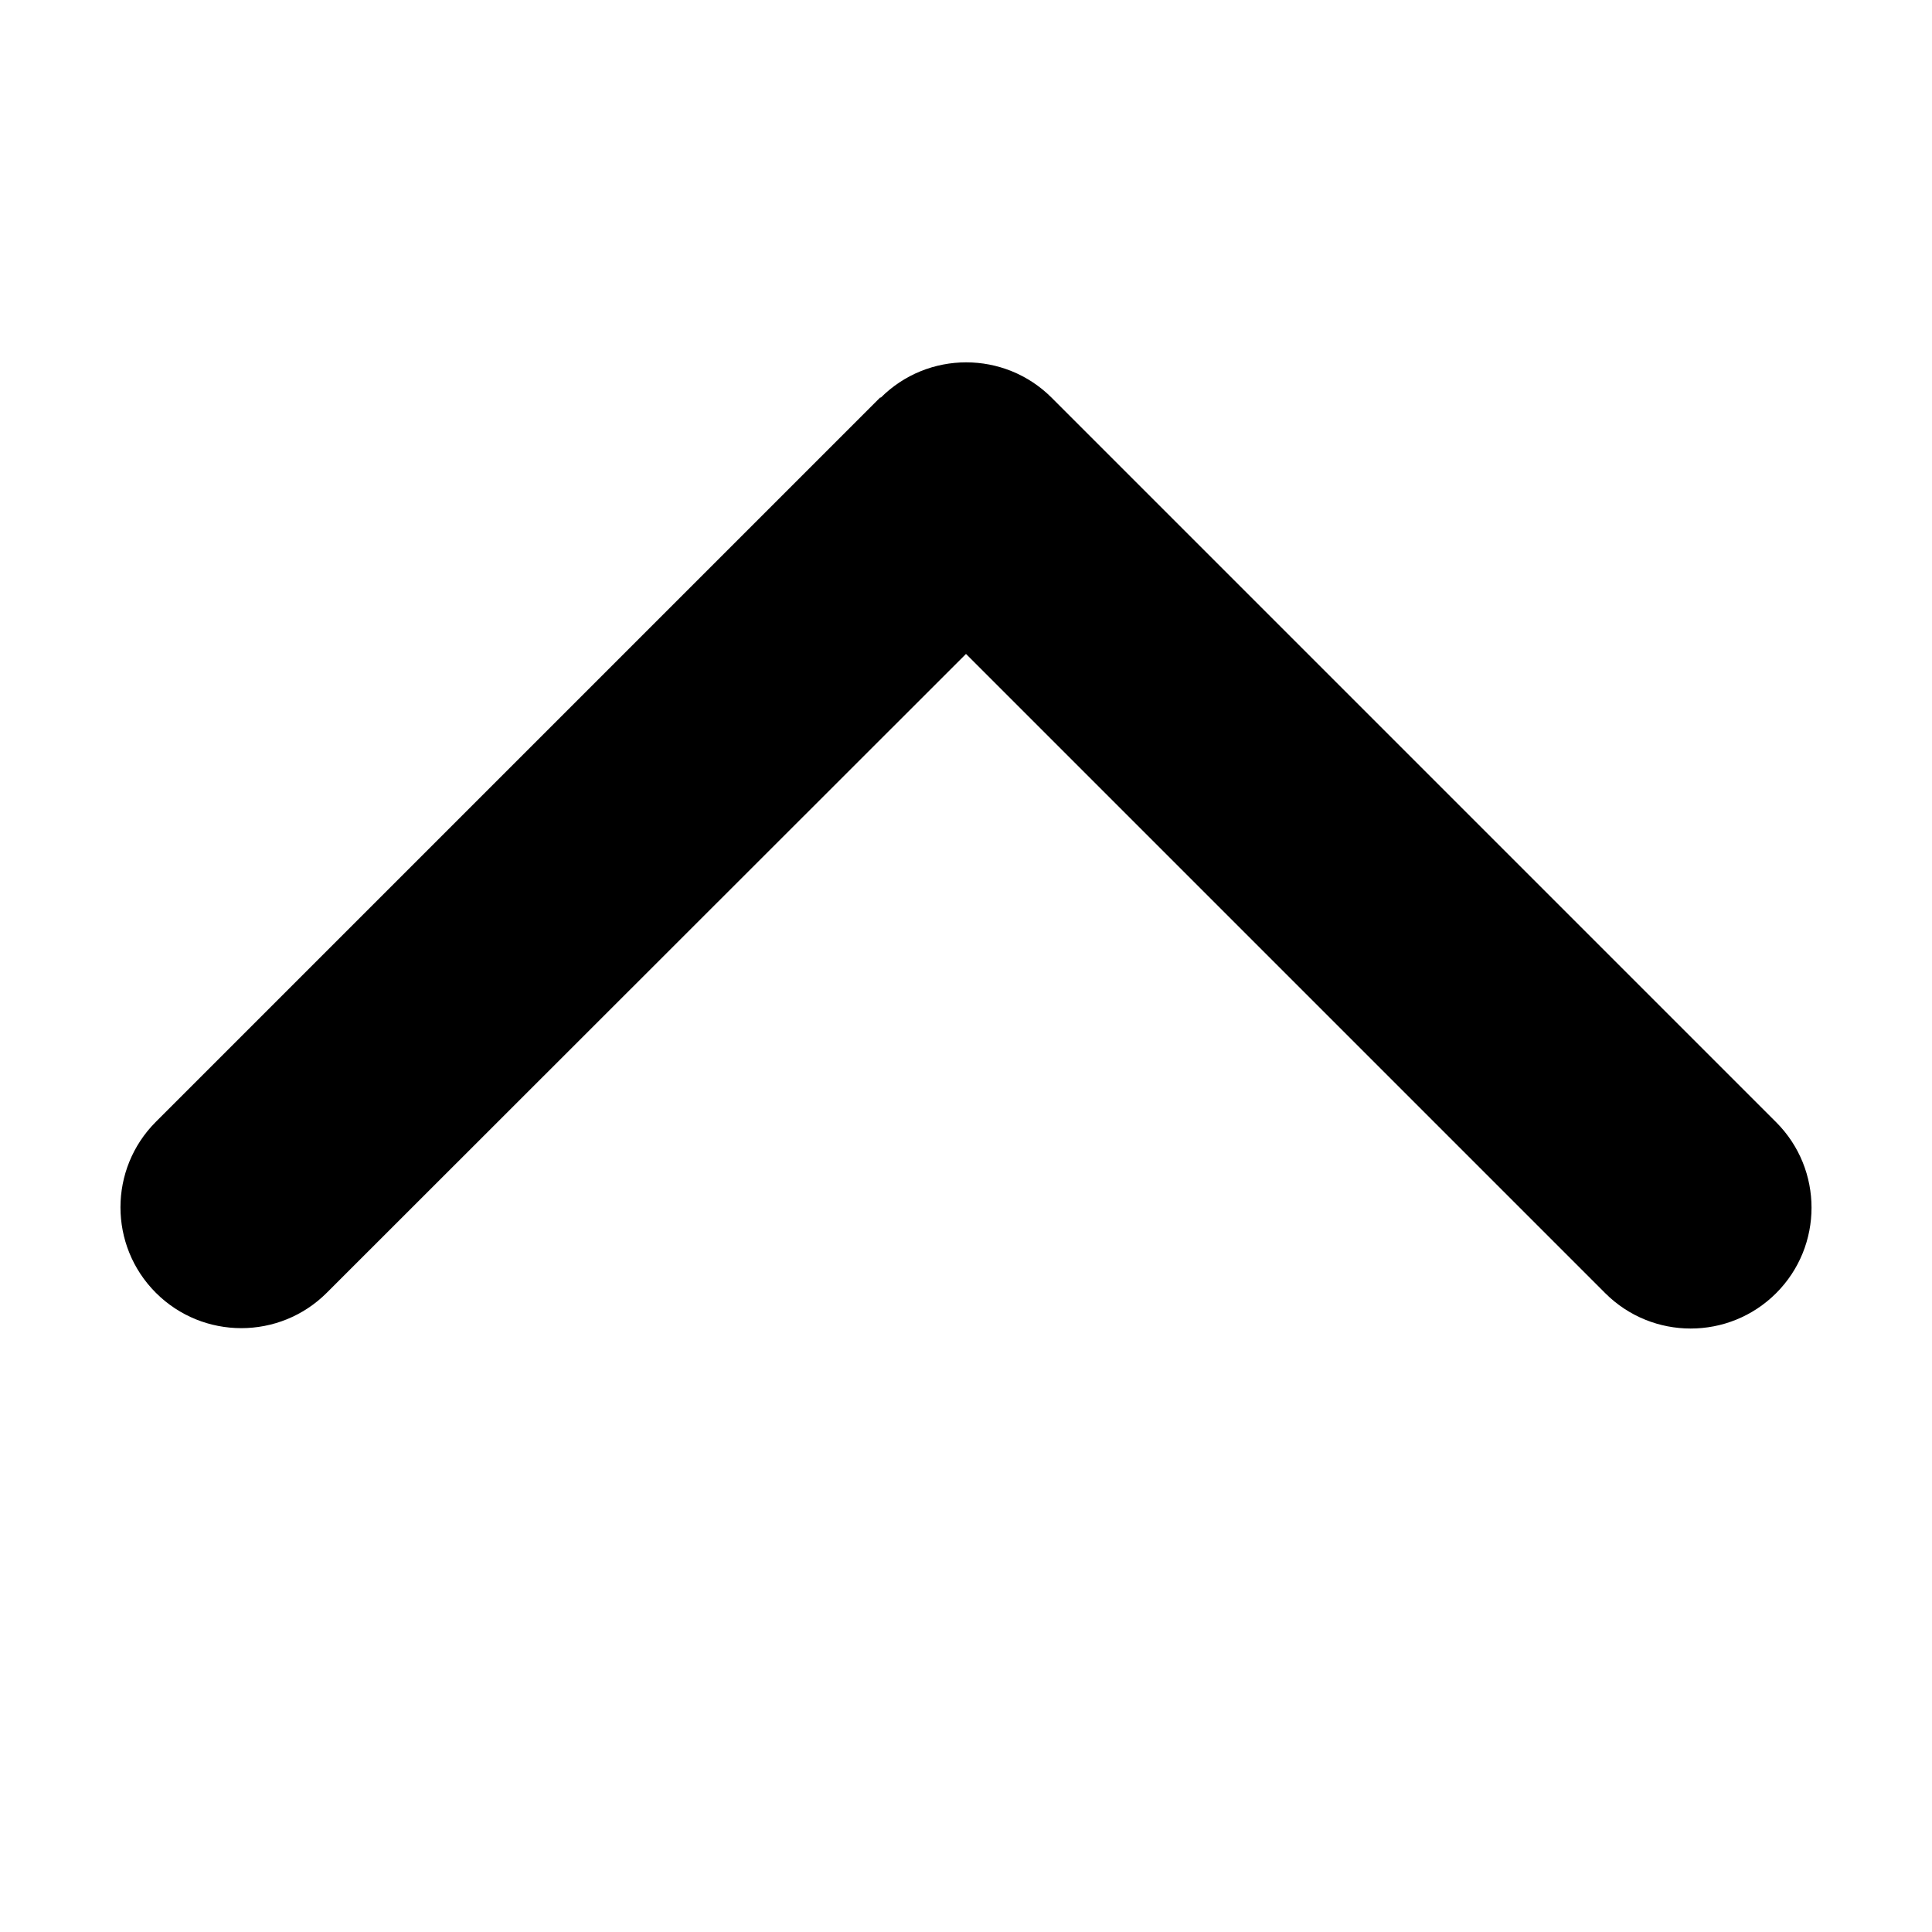
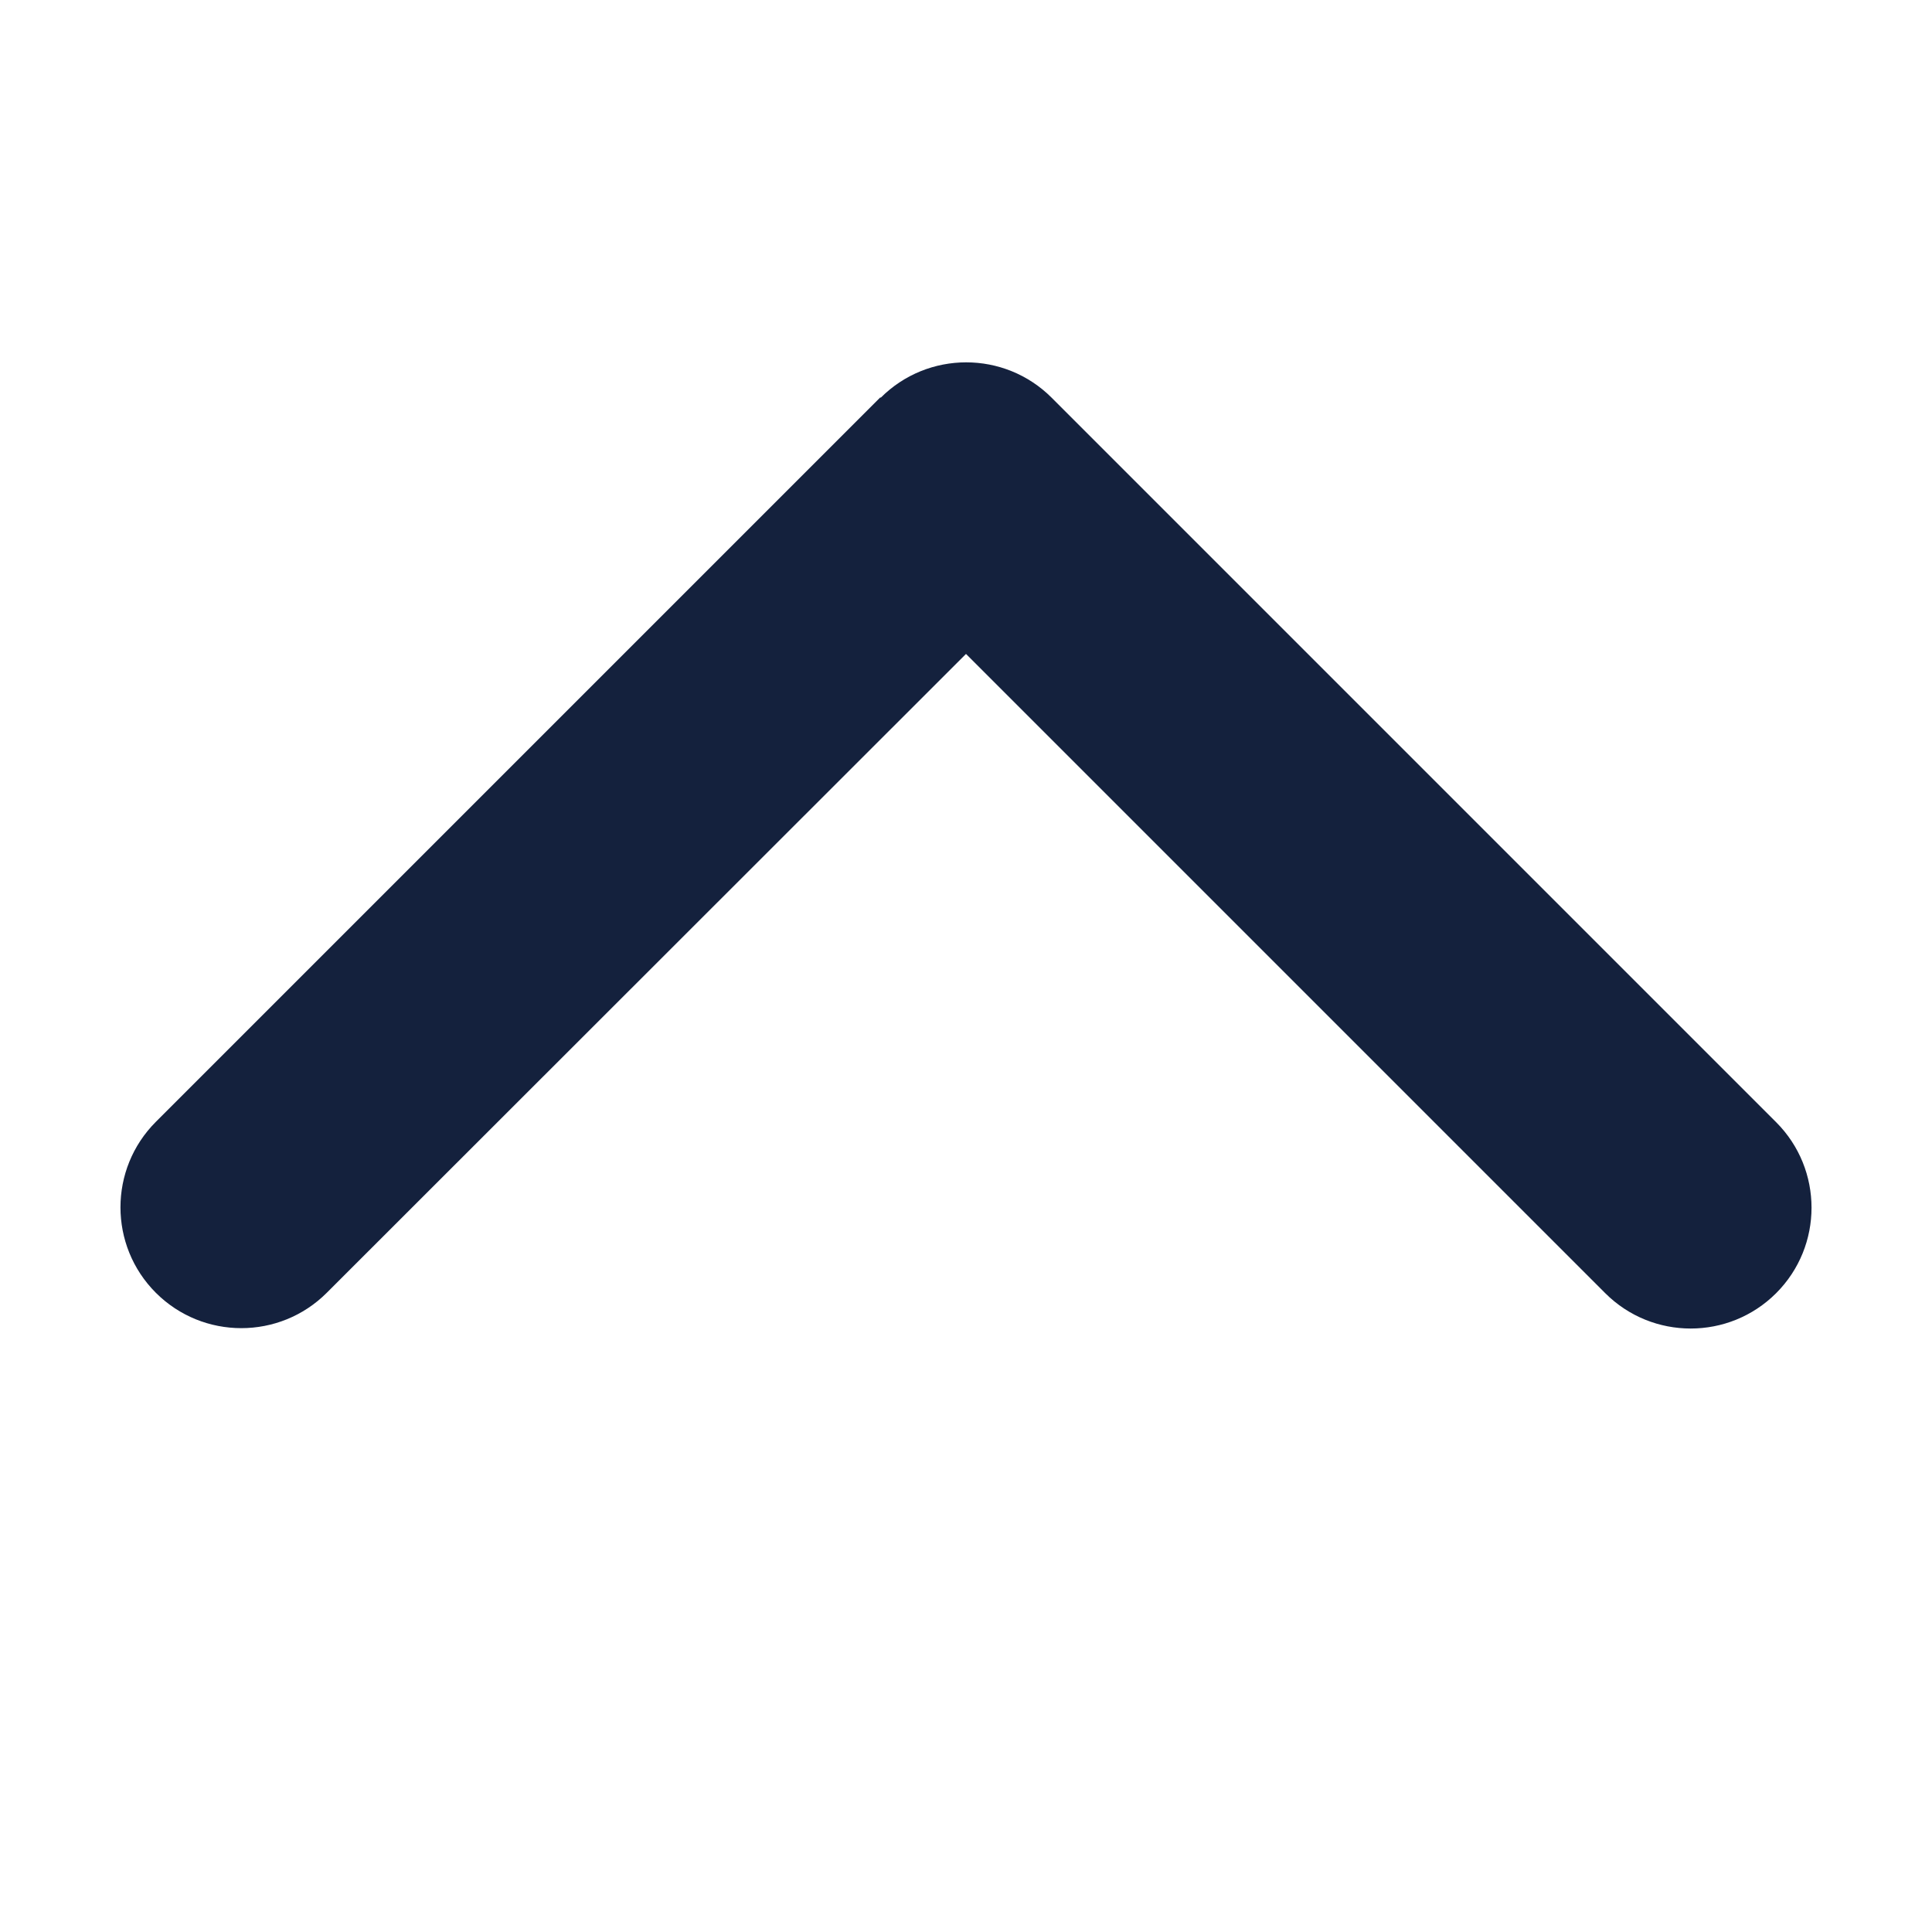
<svg xmlns="http://www.w3.org/2000/svg" viewBox="0 0 512 512">
-   <path d="M233.4 105.4c12.5-12.5 32.8-12.5 45.3 0l192 192c12.5 12.5 12.5 32.8 0 45.3s-32.8 12.5-45.3 0L256 173.3 86.6 342.6c-12.5 12.5-32.8 12.5-45.3 0s-12.5-32.8 0-45.3l192-192z" />
+   <path fill="#14213D" d="M233.4 105.4c12.5-12.5 32.8-12.5 45.3 0l192 192c12.5 12.5 12.5 32.8 0 45.3s-32.8 12.5-45.3 0L256 173.3 86.6 342.6c-12.5 12.5-32.8 12.5-45.3 0s-12.5-32.8 0-45.3l192-192z" />
</svg>
